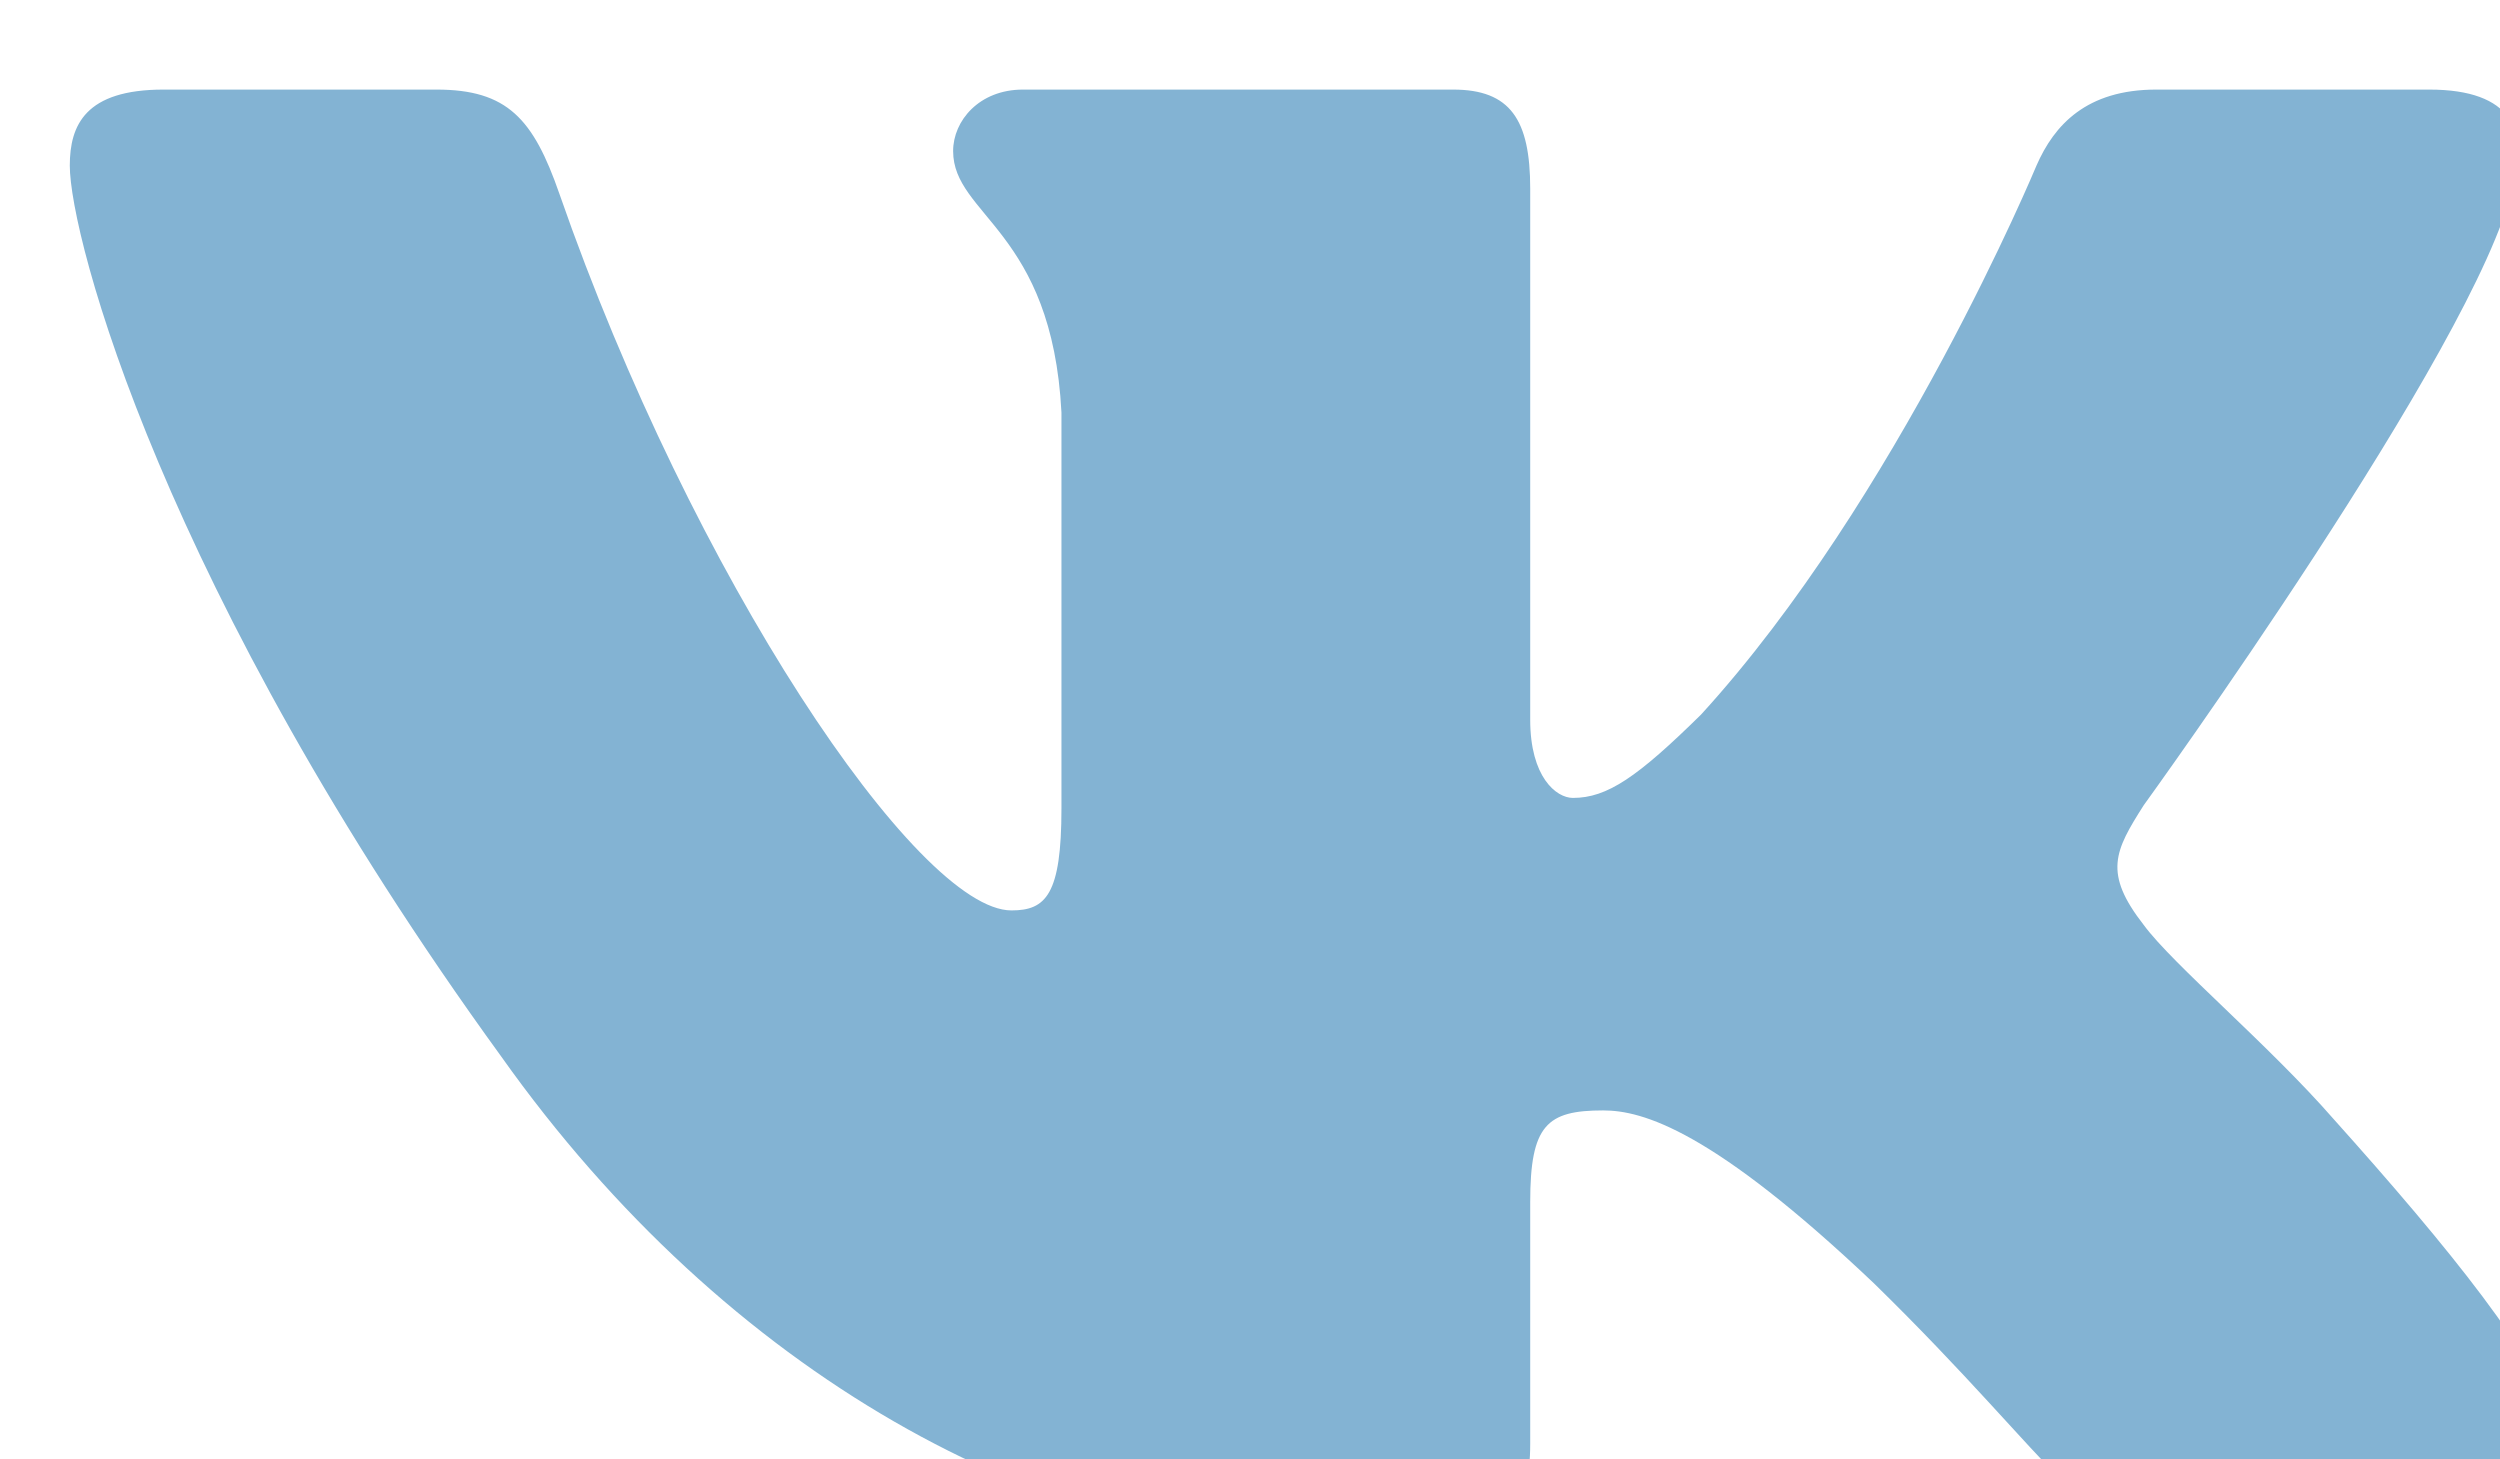
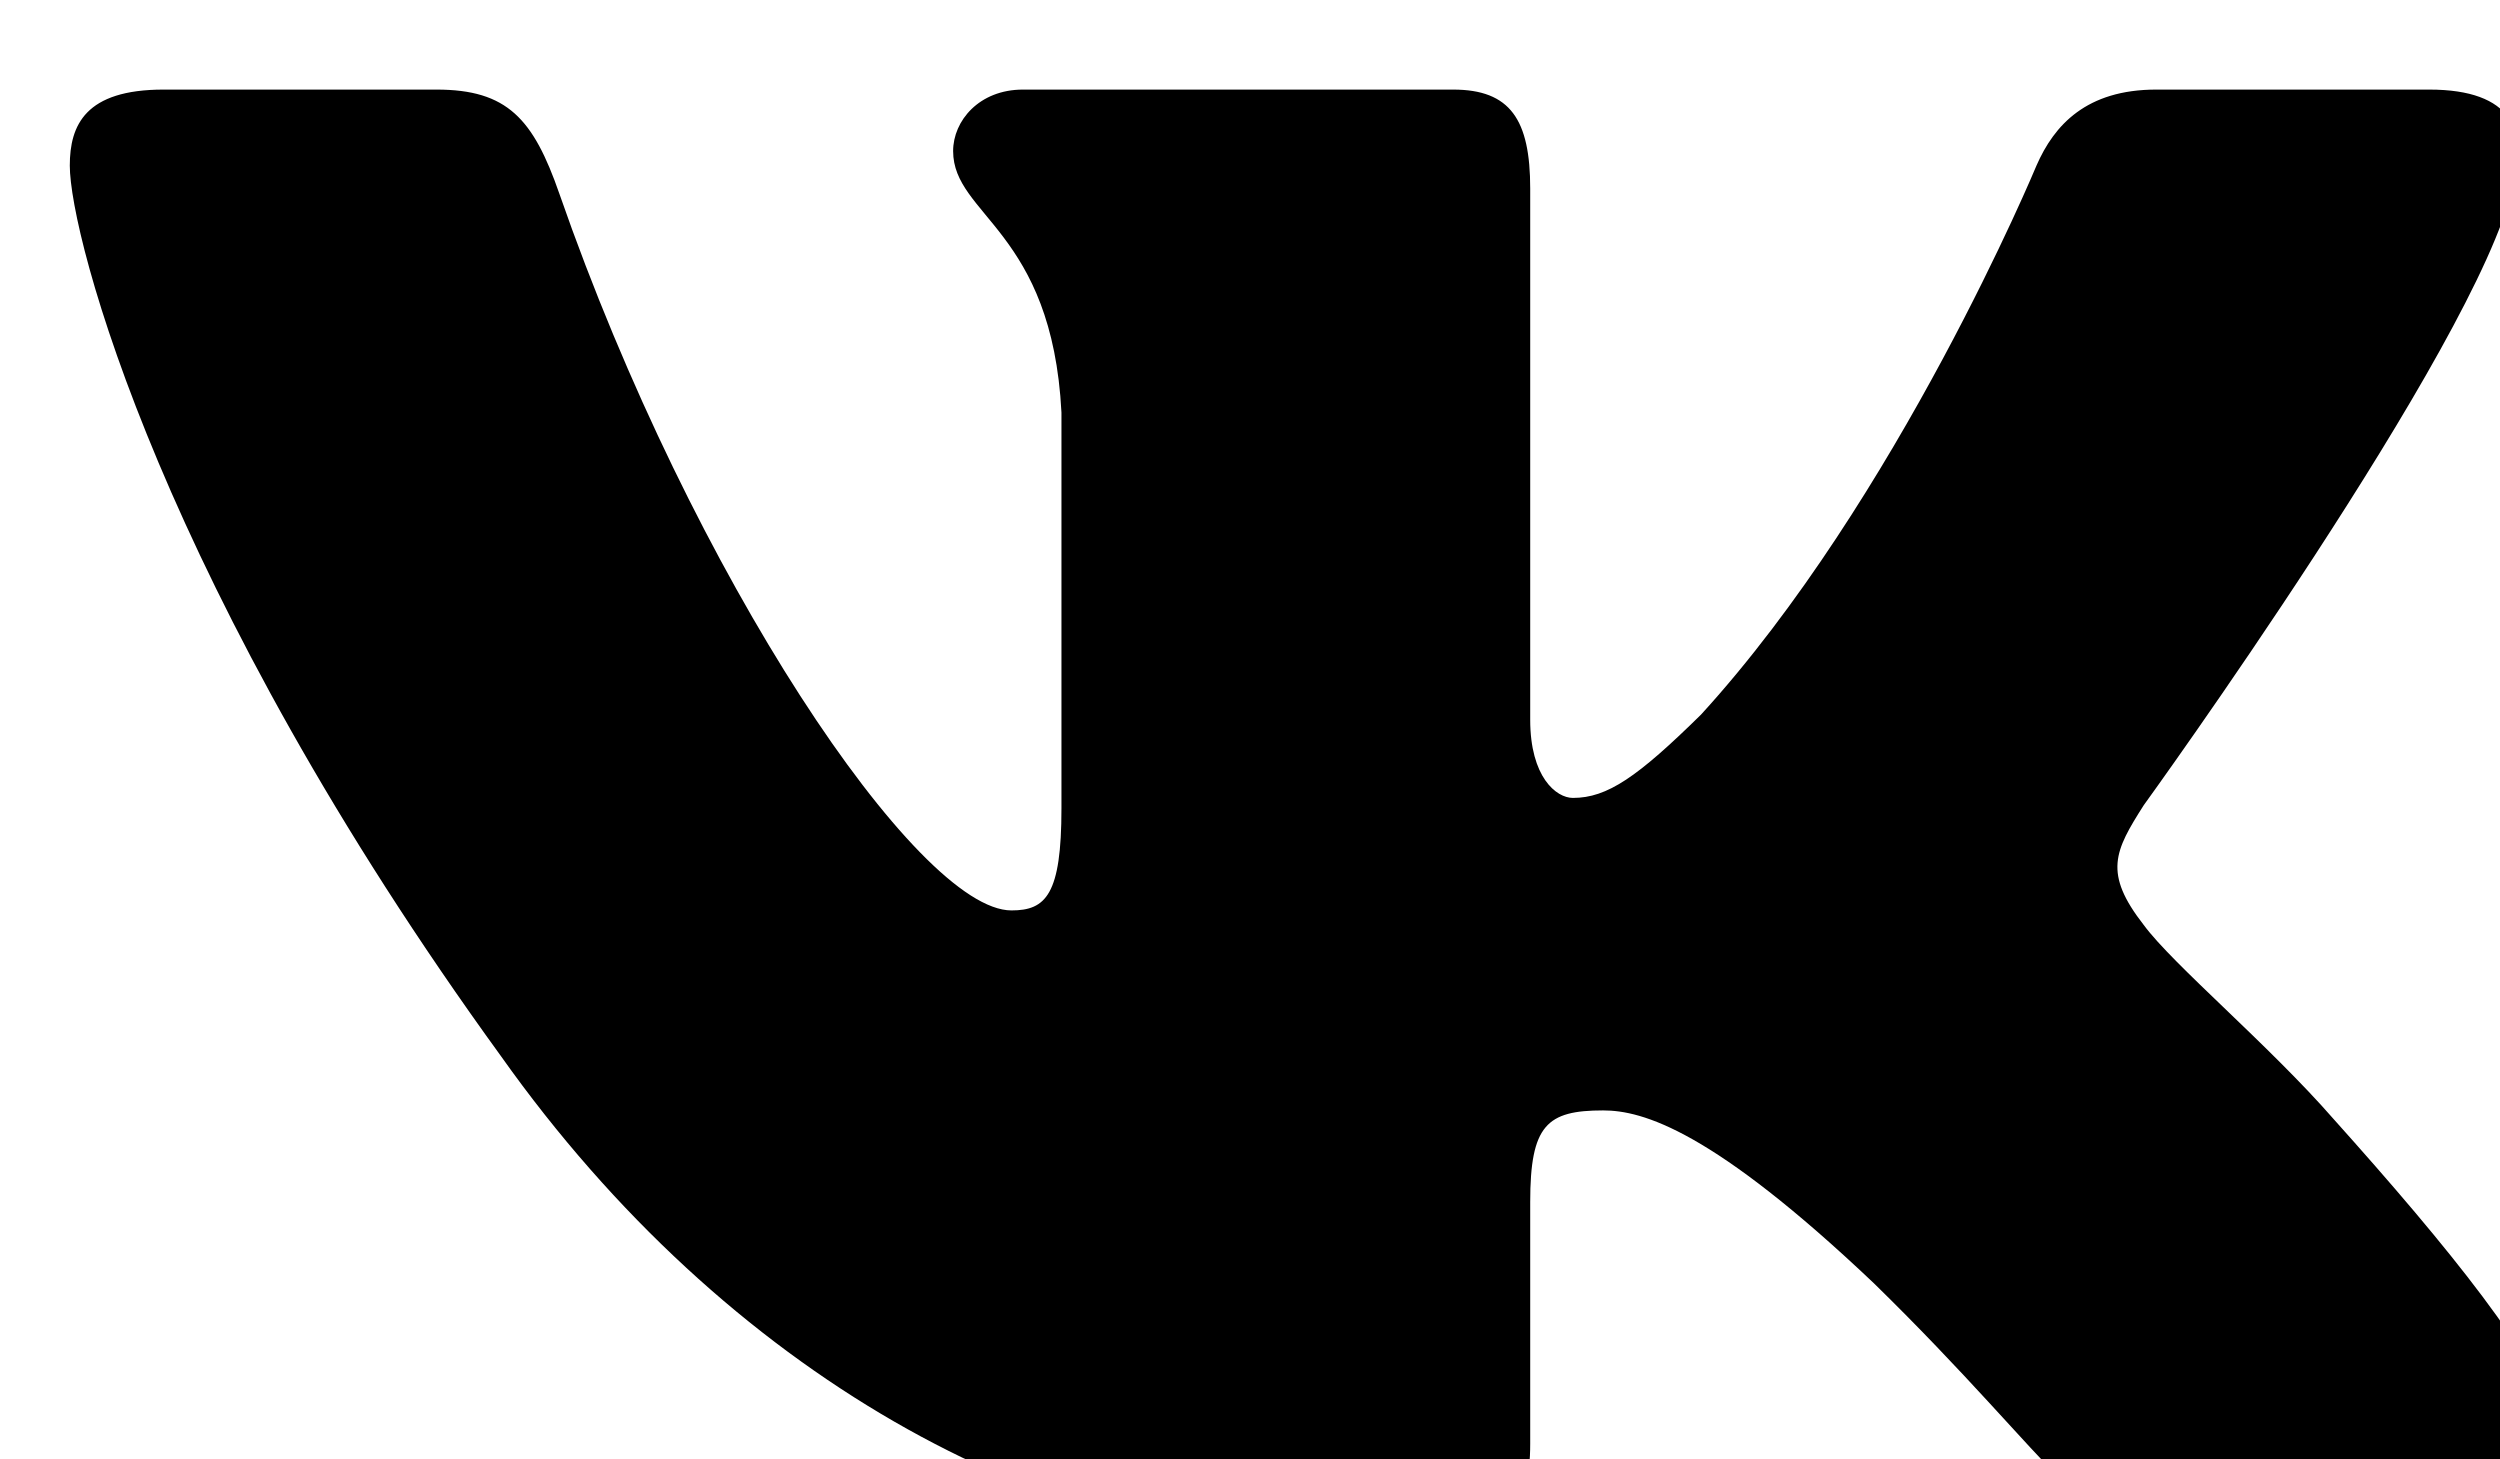
- <svg xmlns="http://www.w3.org/2000/svg" width="24" height="14" viewBox="0 0 24 14" fill="none">
-   <path fill-rule="evenodd" clip-rule="evenodd" d="M24.12 1.8c.16-.54 0-.94-.8-.94H20.7c-.67 0-.98.34-1.15.73 0 0-1.33 3.2-3.22 5.27-.61.6-.9.8-1.23.8-.16 0-.41-.2-.41-.75v-5.1c0-.66-.19-.95-.74-.95H9.82c-.42 0-.67.3-.67.59 0 .62.95.76 1.04 2.51v3.8c0 .83-.15.98-.48.98-.9 0-3.06-3.2-4.34-6.88-.25-.72-.5-1-1.18-1H1.57c-.75 0-.9.34-.9.73 0 .68.89 4.07 4.14 8.55 2.17 3.06 5.23 4.72 8 4.72 1.68 0 1.88-.37 1.88-1v-2.32c0-.74.16-.88.7-.88.38 0 1.05.19 2.6 1.66 1.79 1.75 2.08 2.54 3.08 2.54h2.63c.75 0 1.12-.37.9-1.1-.23-.72-1.08-1.77-2.2-3.02-.62-.71-1.54-1.48-1.82-1.86-.39-.5-.28-.71 0-1.15 0 0 3.2-4.42 3.54-5.93Z" fill="#83B3D3" />
+ <svg xmlns="http://www.w3.org/2000/svg" width="24" height="14" viewBox="0 0 24 14" fill="currentColor">
+   <path fill-rule="evenodd" clip-rule="evenodd" d="M24.12 1.8c.16-.54 0-.94-.8-.94H20.7c-.67 0-.98.34-1.15.73 0 0-1.33 3.2-3.22 5.27-.61.6-.9.8-1.23.8-.16 0-.41-.2-.41-.75v-5.1c0-.66-.19-.95-.74-.95H9.82c-.42 0-.67.3-.67.59 0 .62.95.76 1.04 2.51v3.8c0 .83-.15.98-.48.98-.9 0-3.06-3.2-4.34-6.88-.25-.72-.5-1-1.18-1H1.57c-.75 0-.9.34-.9.73 0 .68.89 4.07 4.14 8.55 2.17 3.06 5.23 4.72 8 4.72 1.68 0 1.88-.37 1.88-1v-2.32c0-.74.16-.88.7-.88.38 0 1.05.19 2.6 1.66 1.79 1.75 2.08 2.54 3.08 2.54h2.63c.75 0 1.12-.37.9-1.1-.23-.72-1.08-1.77-2.2-3.02-.62-.71-1.54-1.48-1.82-1.86-.39-.5-.28-.71 0-1.15 0 0 3.2-4.42 3.54-5.93Z" />
</svg>
